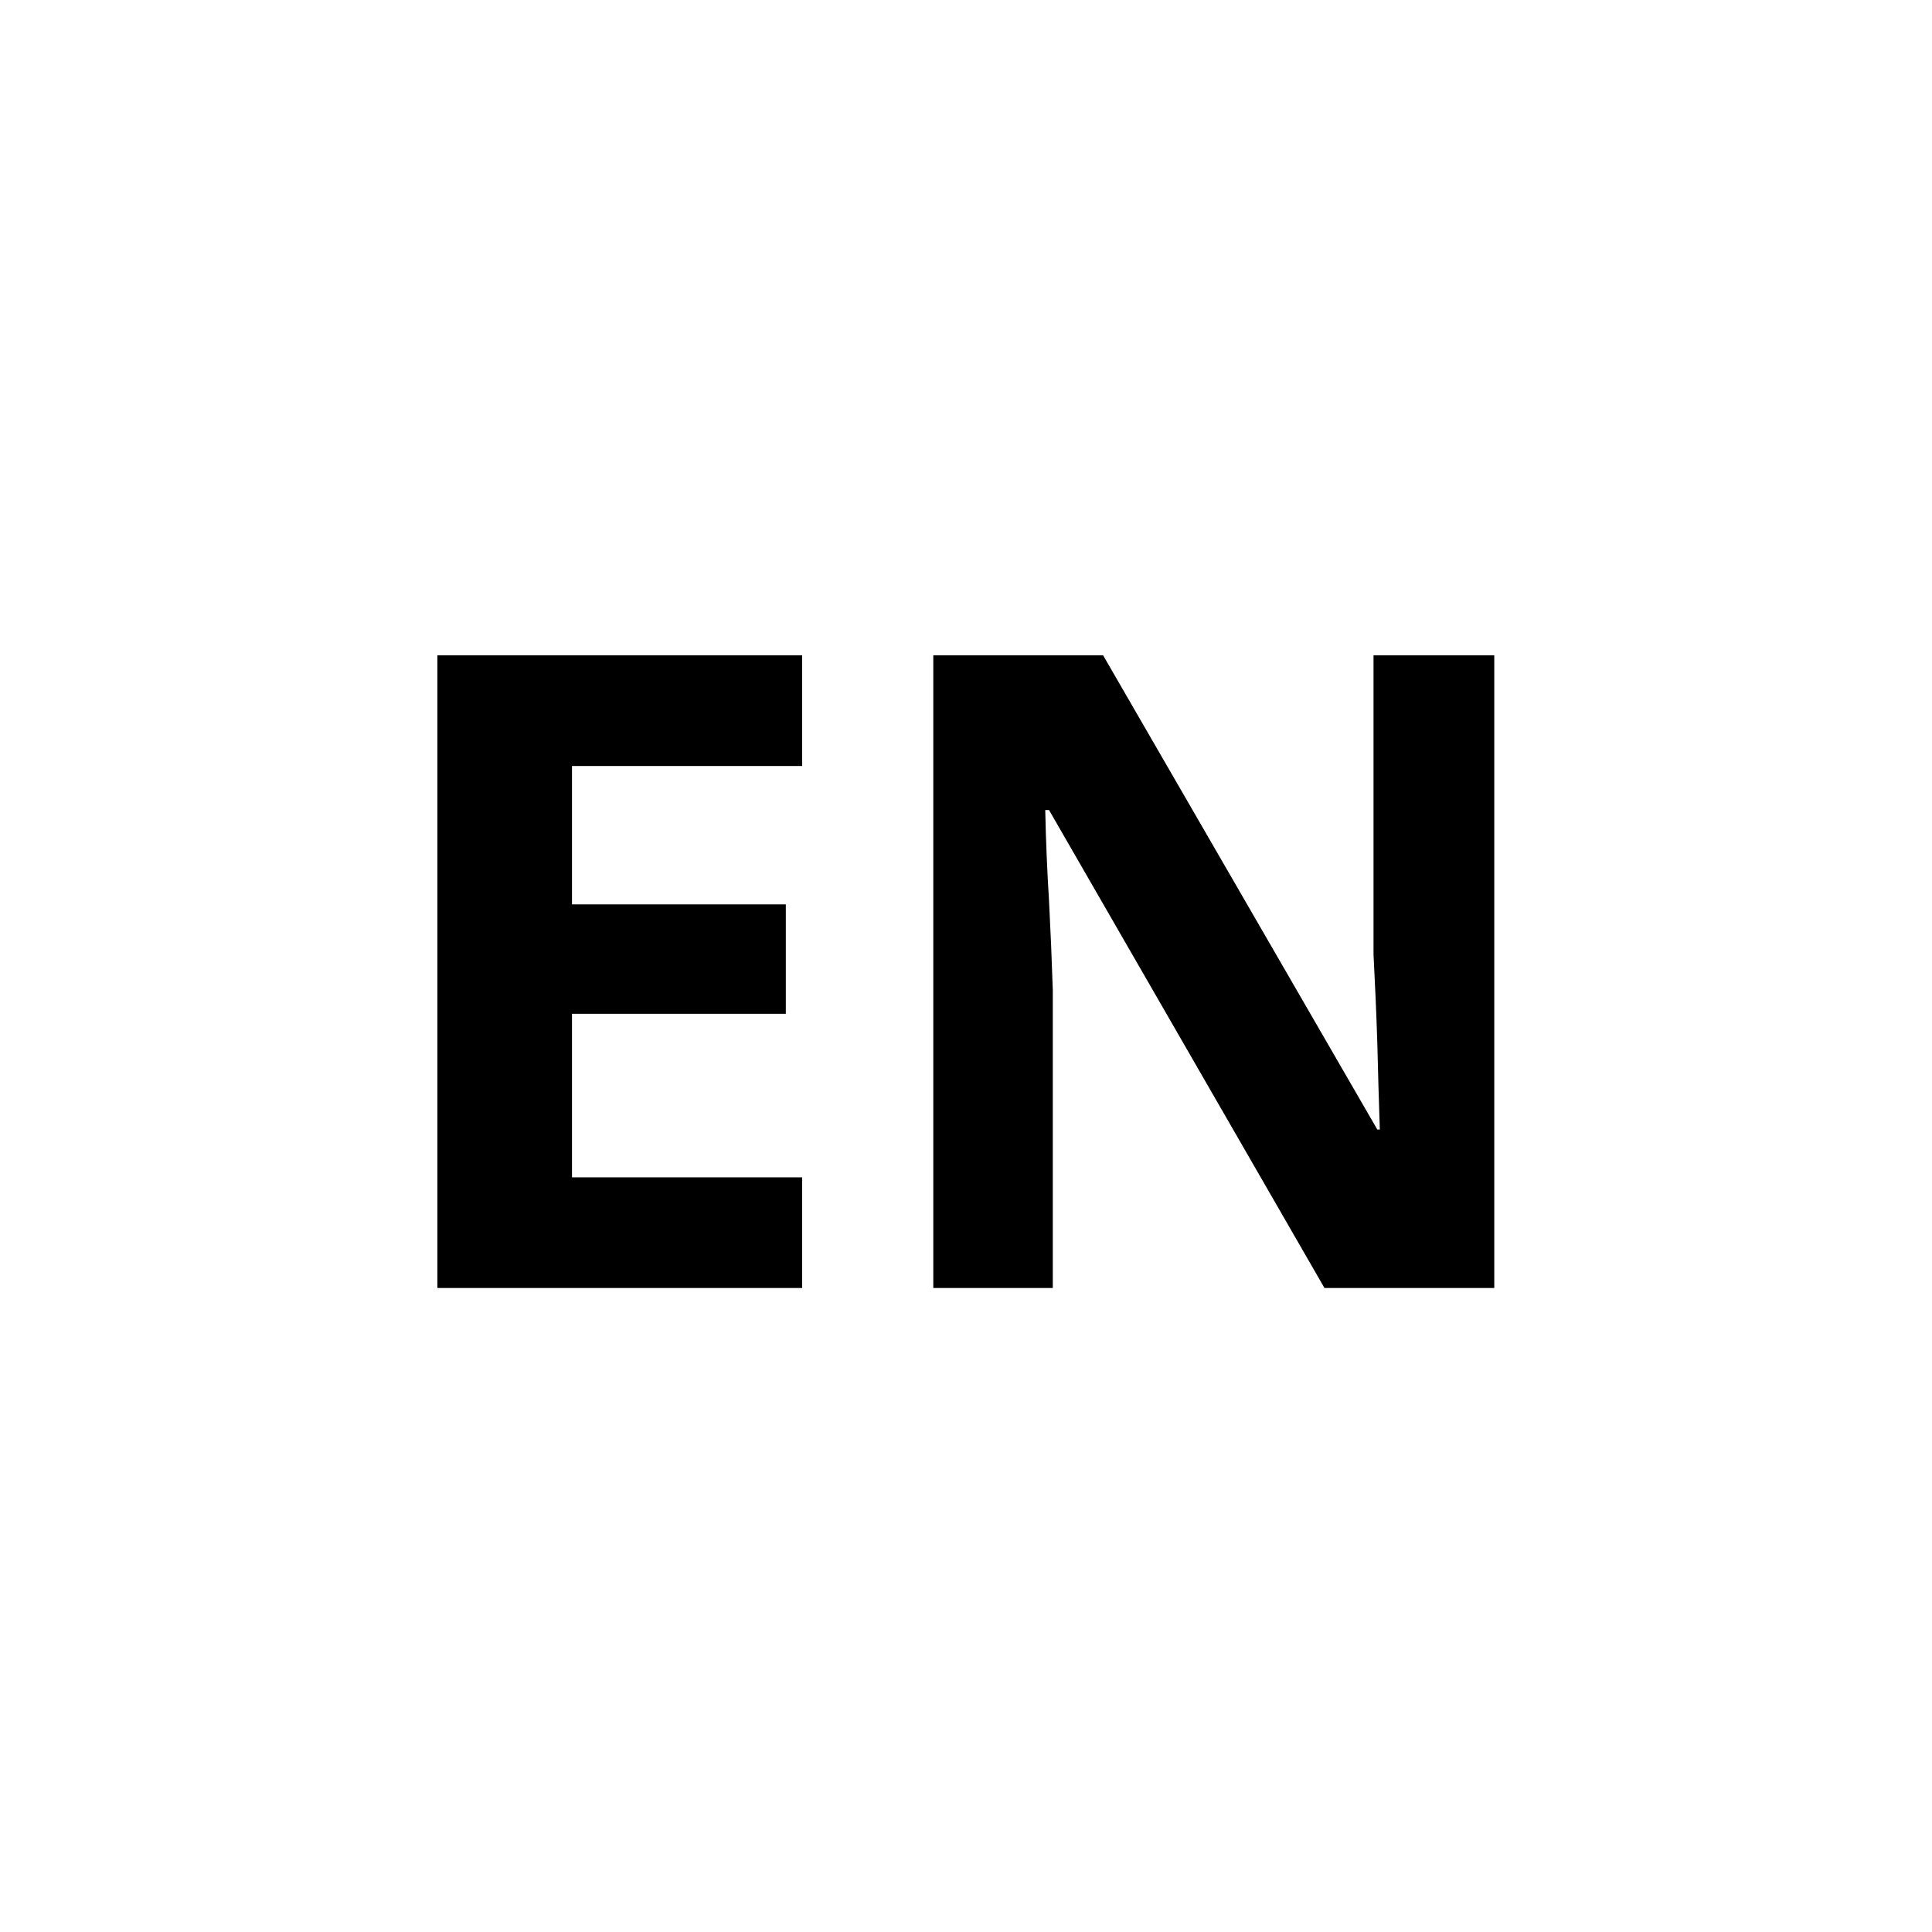
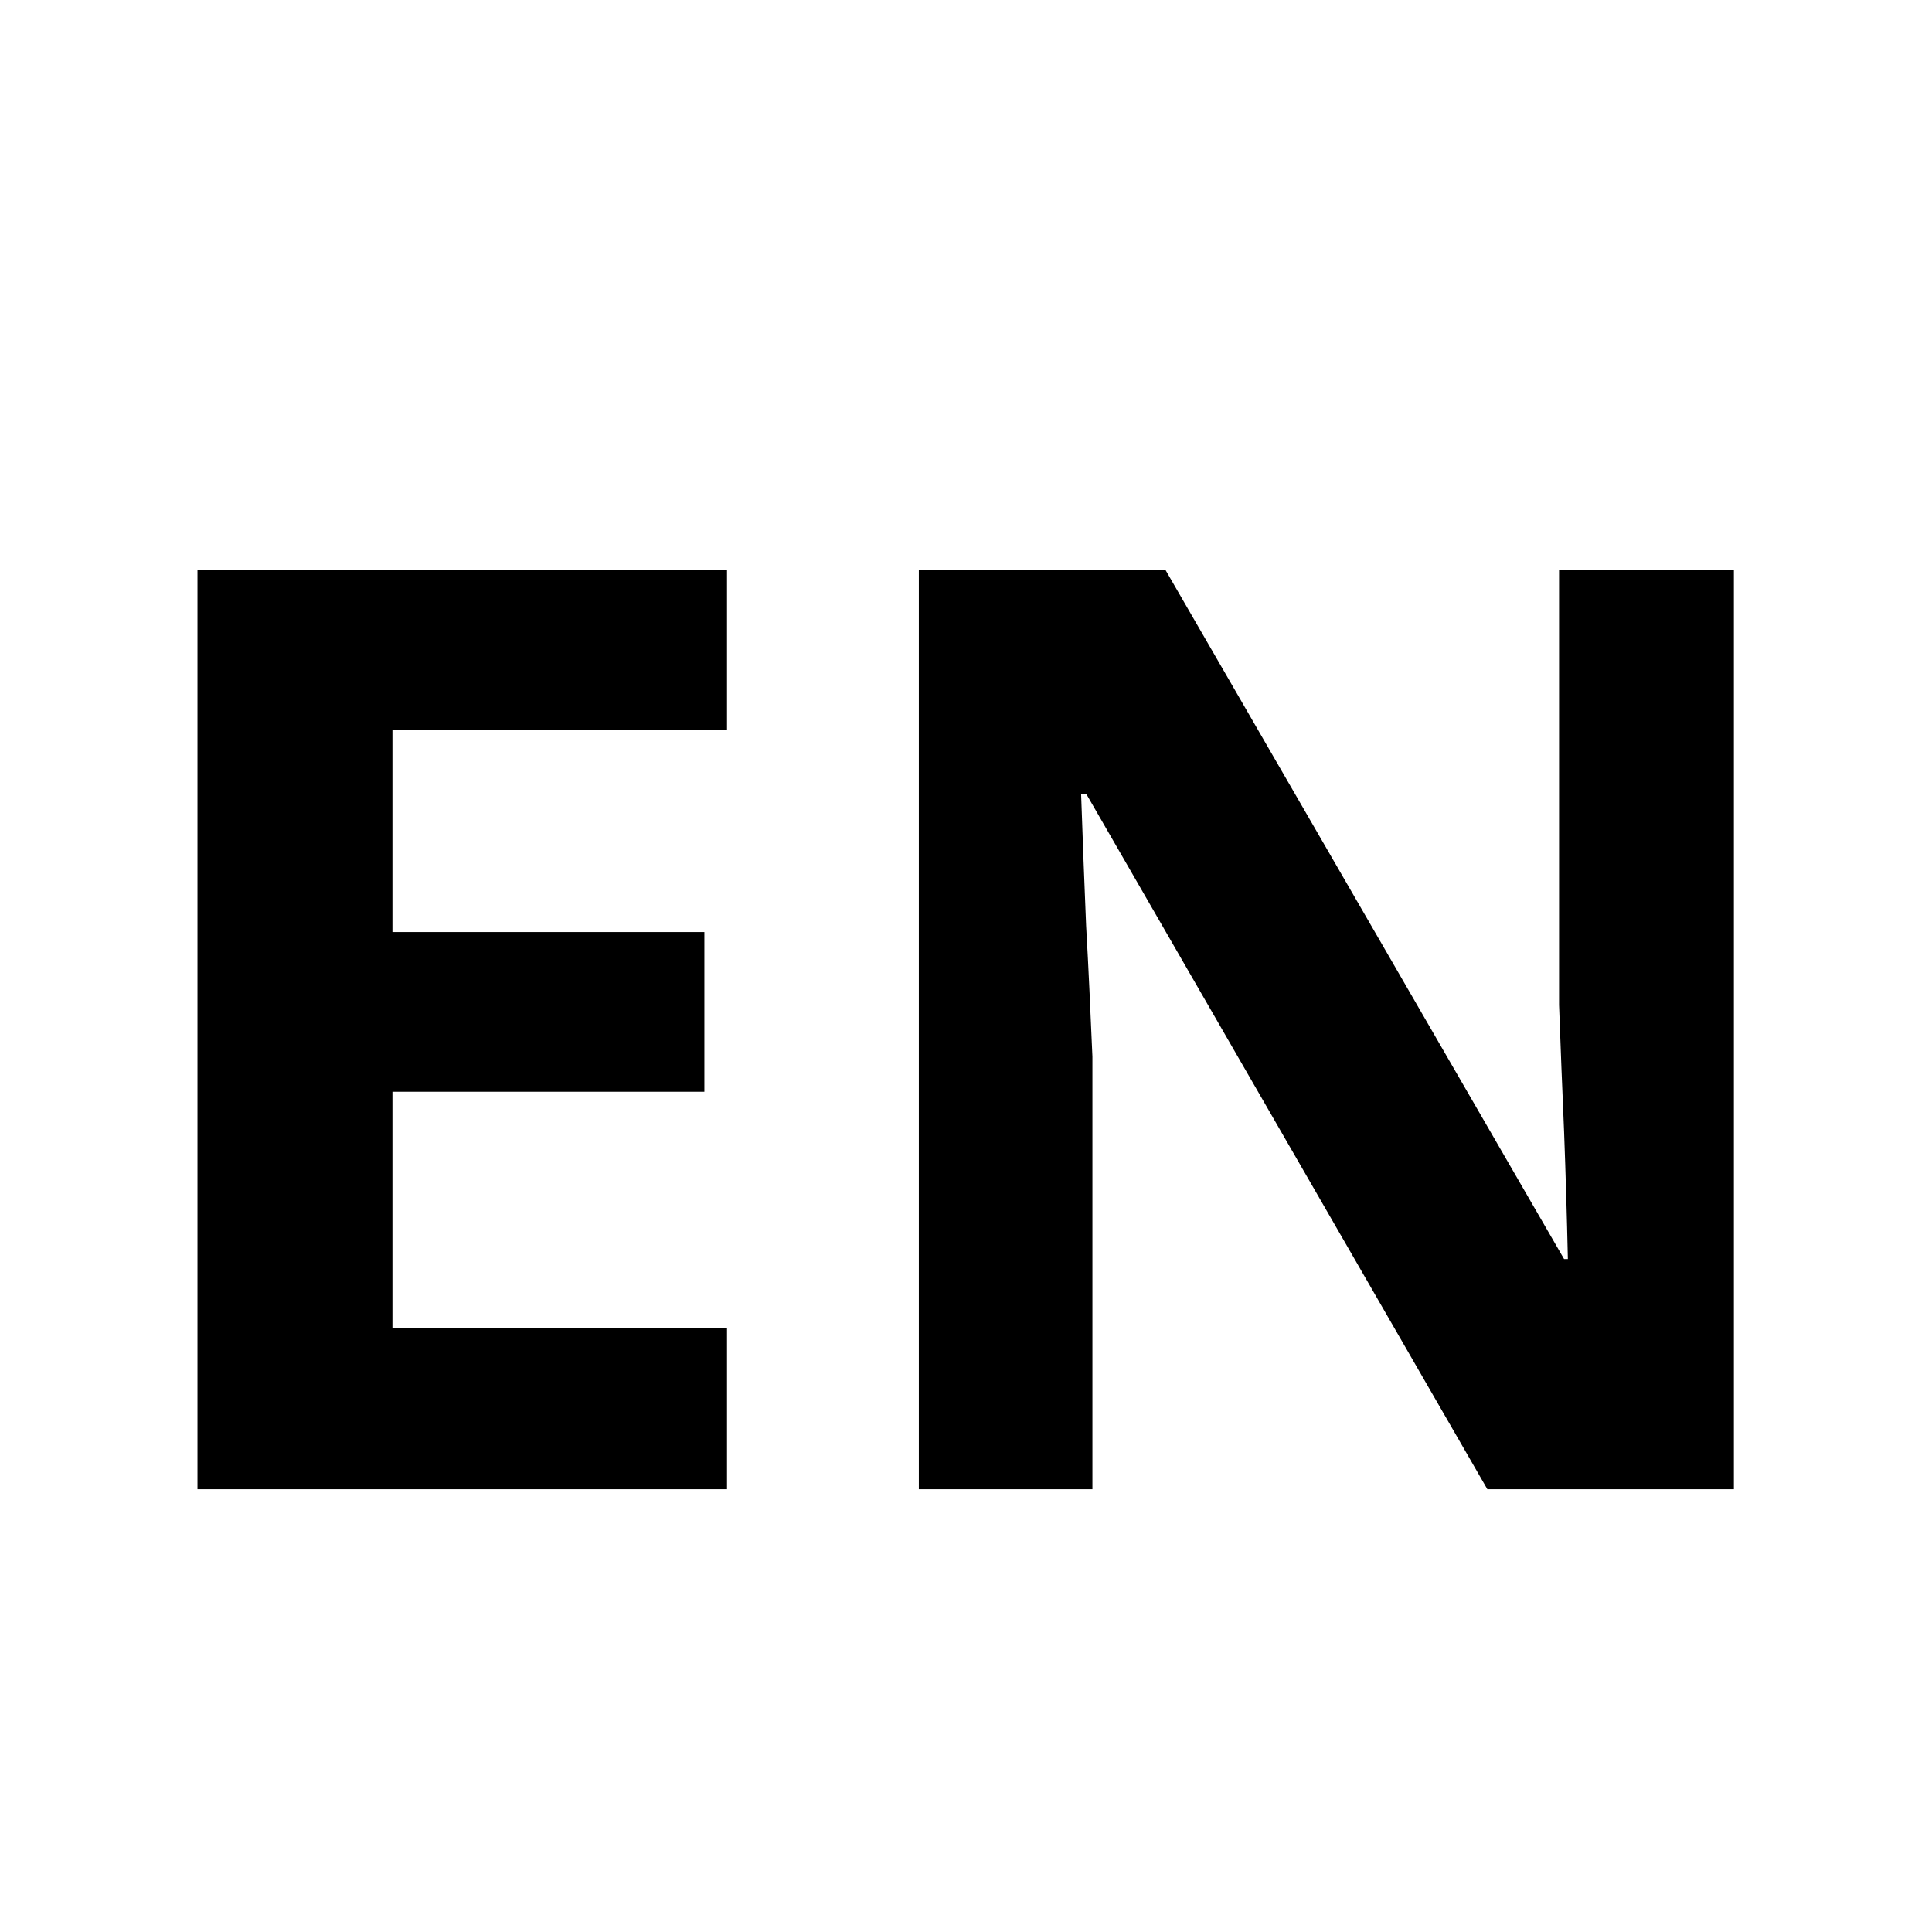
<svg xmlns="http://www.w3.org/2000/svg" viewBox="0 0 24 24" fill="none">
-   <text x="12" y="16" text-anchor="middle" fill="currentColor" font-family="Segoe UI, Microsoft YaHei UI, sans-serif" font-size="11" font-weight="600">EN</text>
+   <text x="12" y="18.5" text-anchor="middle" fill="currentColor" font-family="Segoe UI, Microsoft YaHei UI, sans-serif" font-size="16" font-weight="700">EN</text>
</svg>
